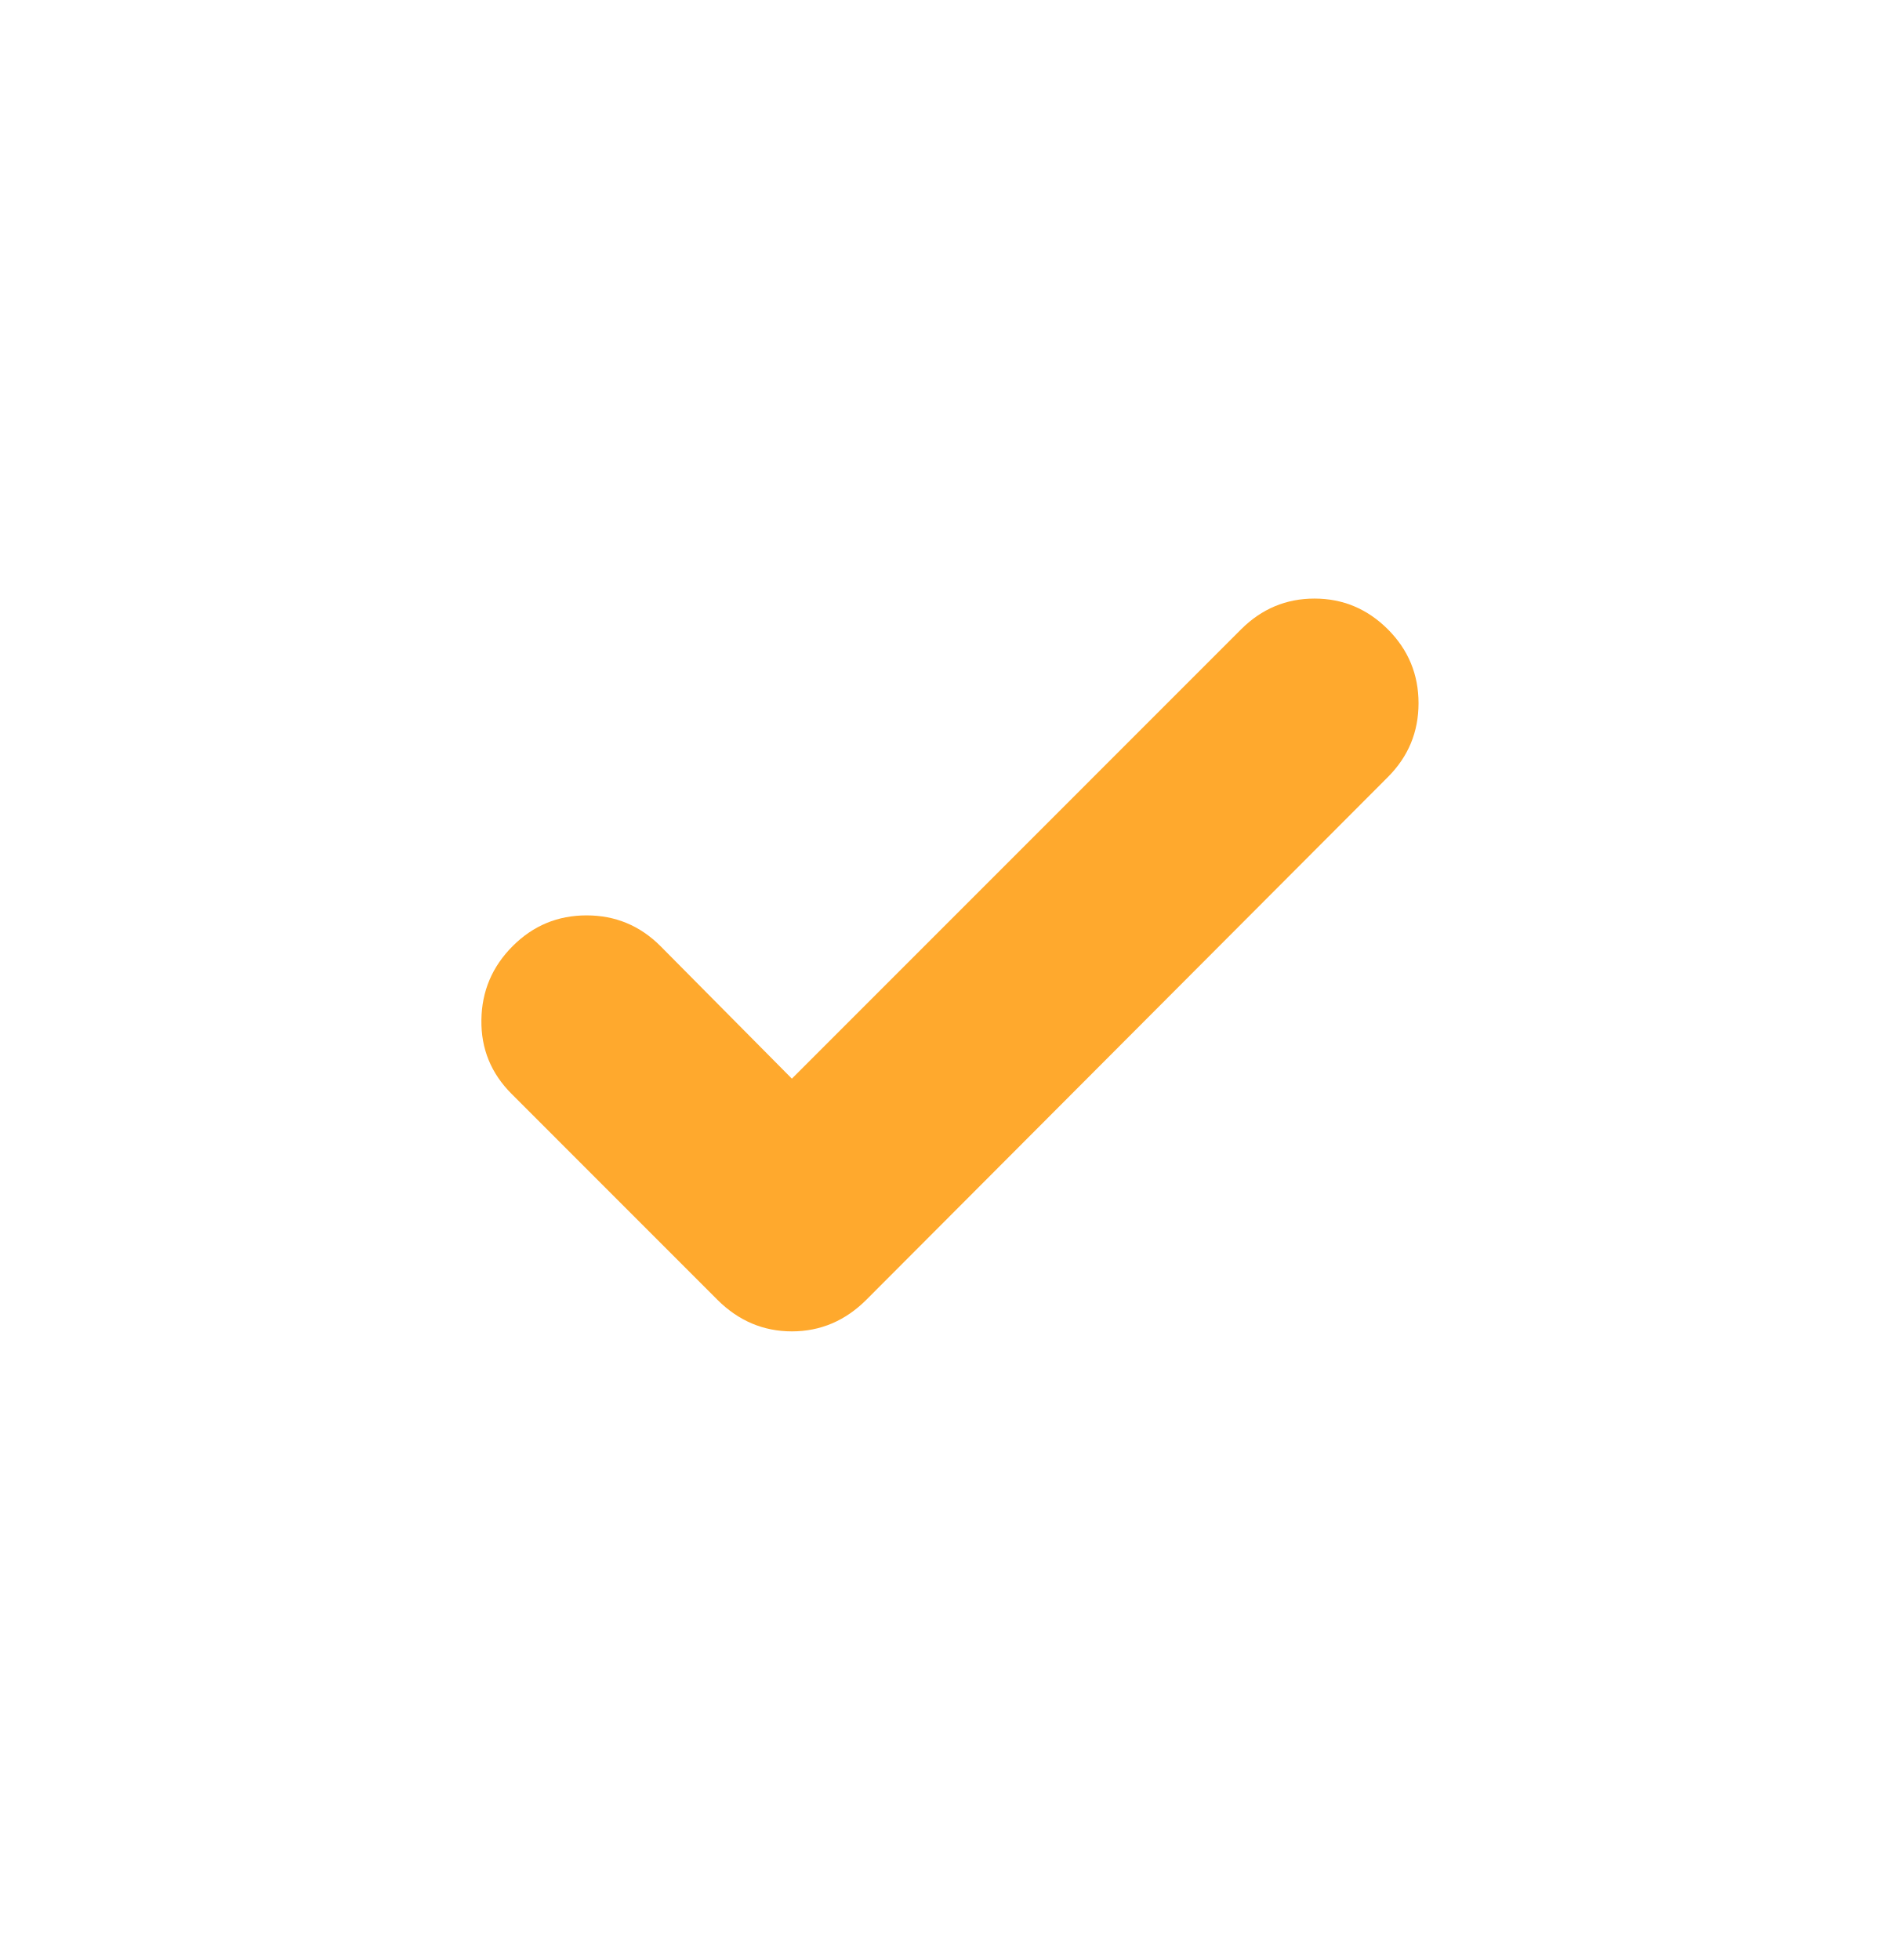
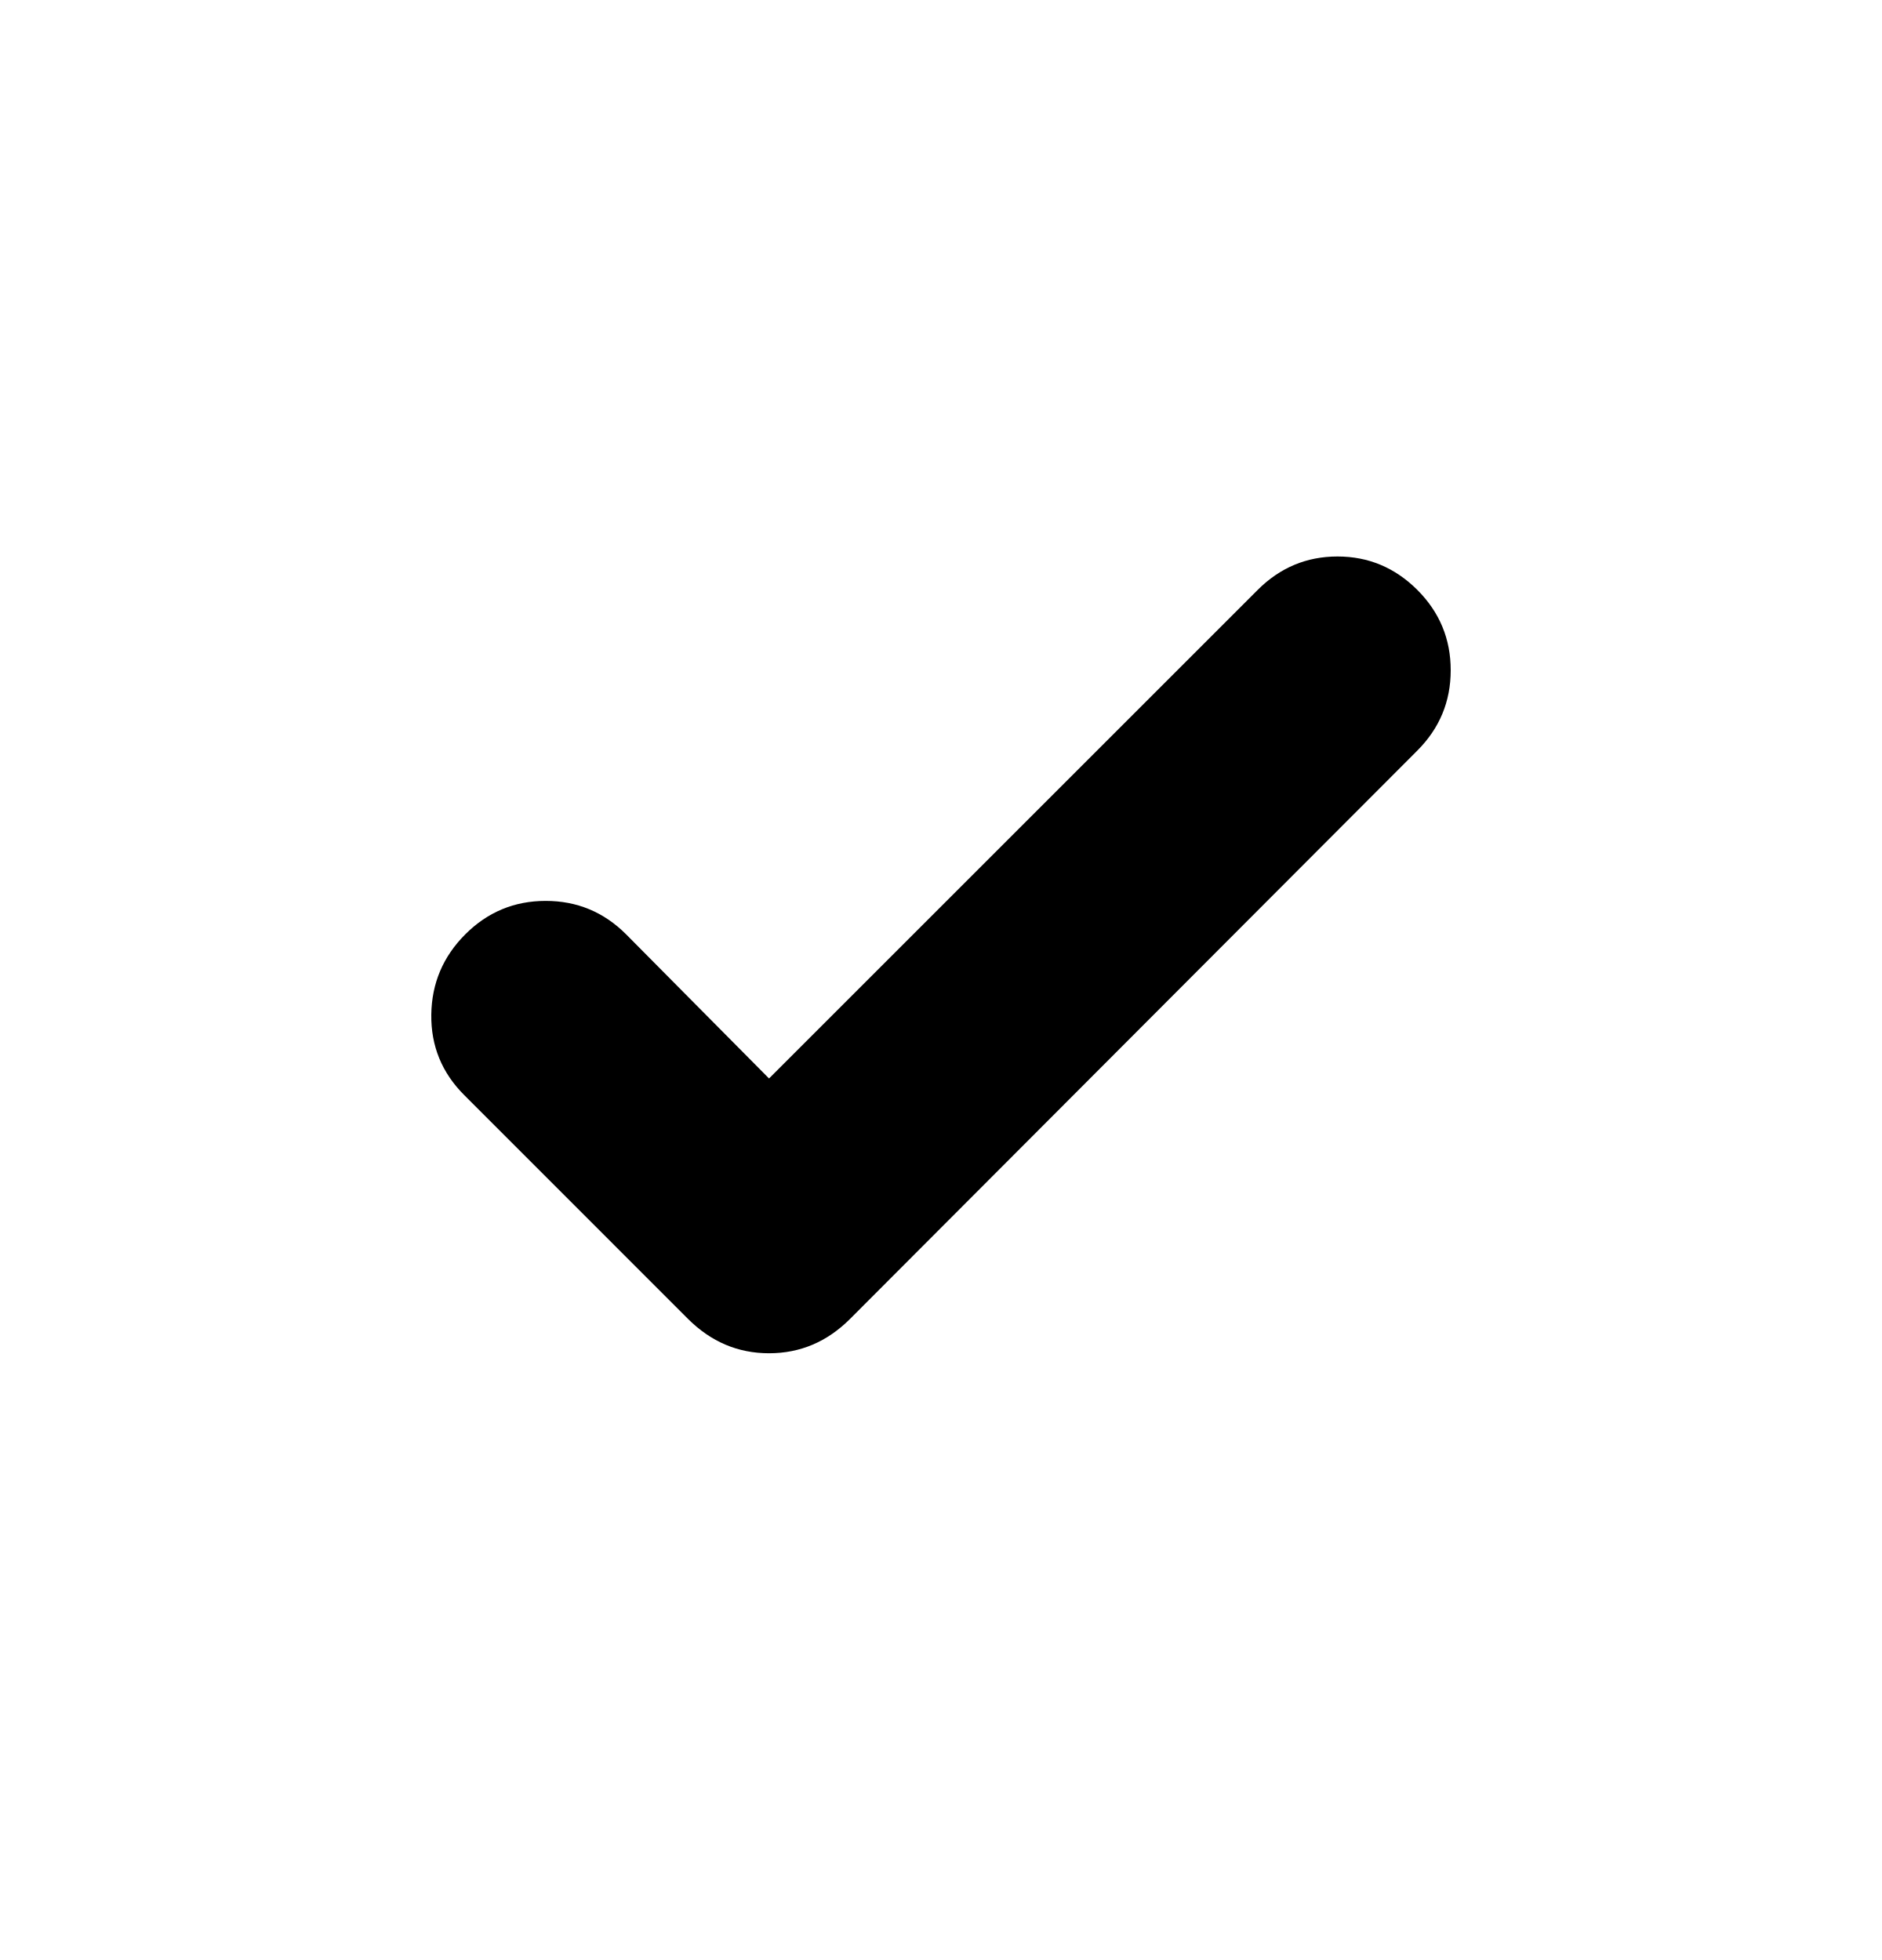
- <svg xmlns="http://www.w3.org/2000/svg" width="32" height="33" viewBox="0 0 32 33" fill="none">
-   <mask id="mask0_5158_148" style="mask-type:alpha" maskUnits="userSpaceOnUse" x="0" y="0" width="32" height="33">
-     <rect y="0.65" width="32" height="32" fill="#D9D9D9" />
-   </mask>
-   <g mask="url(#mask0_5158_148)">
-     <path d="M13.334 18.161L20.899 10.595C21.244 10.251 21.656 10.078 22.134 10.078C22.612 10.078 23.024 10.251 23.369 10.595C23.714 10.94 23.886 11.355 23.886 11.84C23.886 12.324 23.714 12.739 23.369 13.084L14.588 21.884C14.233 22.238 13.815 22.416 13.334 22.416C12.853 22.416 12.435 22.238 12.08 21.884L8.614 18.417C8.269 18.072 8.099 17.658 8.106 17.173C8.112 16.689 8.288 16.274 8.633 15.929C8.978 15.584 9.392 15.412 9.877 15.412C10.361 15.412 10.776 15.584 11.121 15.929L13.334 18.161Z" fill="#FFA92D" />
-   </g>
+ <svg xmlns="http://www.w3.org/2000/svg" width="24" height="25" viewBox="0 0 24 25" fill="none">
+   <path d="M9.807 13.756L16.039 7.524C16.323 7.24 16.663 7.098 17.056 7.098C17.45 7.098 17.789 7.24 18.074 7.524C18.358 7.808 18.5 8.15 18.5 8.549C18.5 8.948 18.358 9.29 18.074 9.574L10.84 16.823C10.548 17.115 10.204 17.261 9.807 17.261C9.411 17.261 9.067 17.115 8.774 16.823L5.919 13.967C5.635 13.683 5.495 13.341 5.5 12.942C5.505 12.543 5.65 12.201 5.934 11.917C6.218 11.633 6.56 11.491 6.959 11.491C7.358 11.491 7.7 11.633 7.984 11.917L9.807 13.756Z" fill="currentColor" />
</svg>
